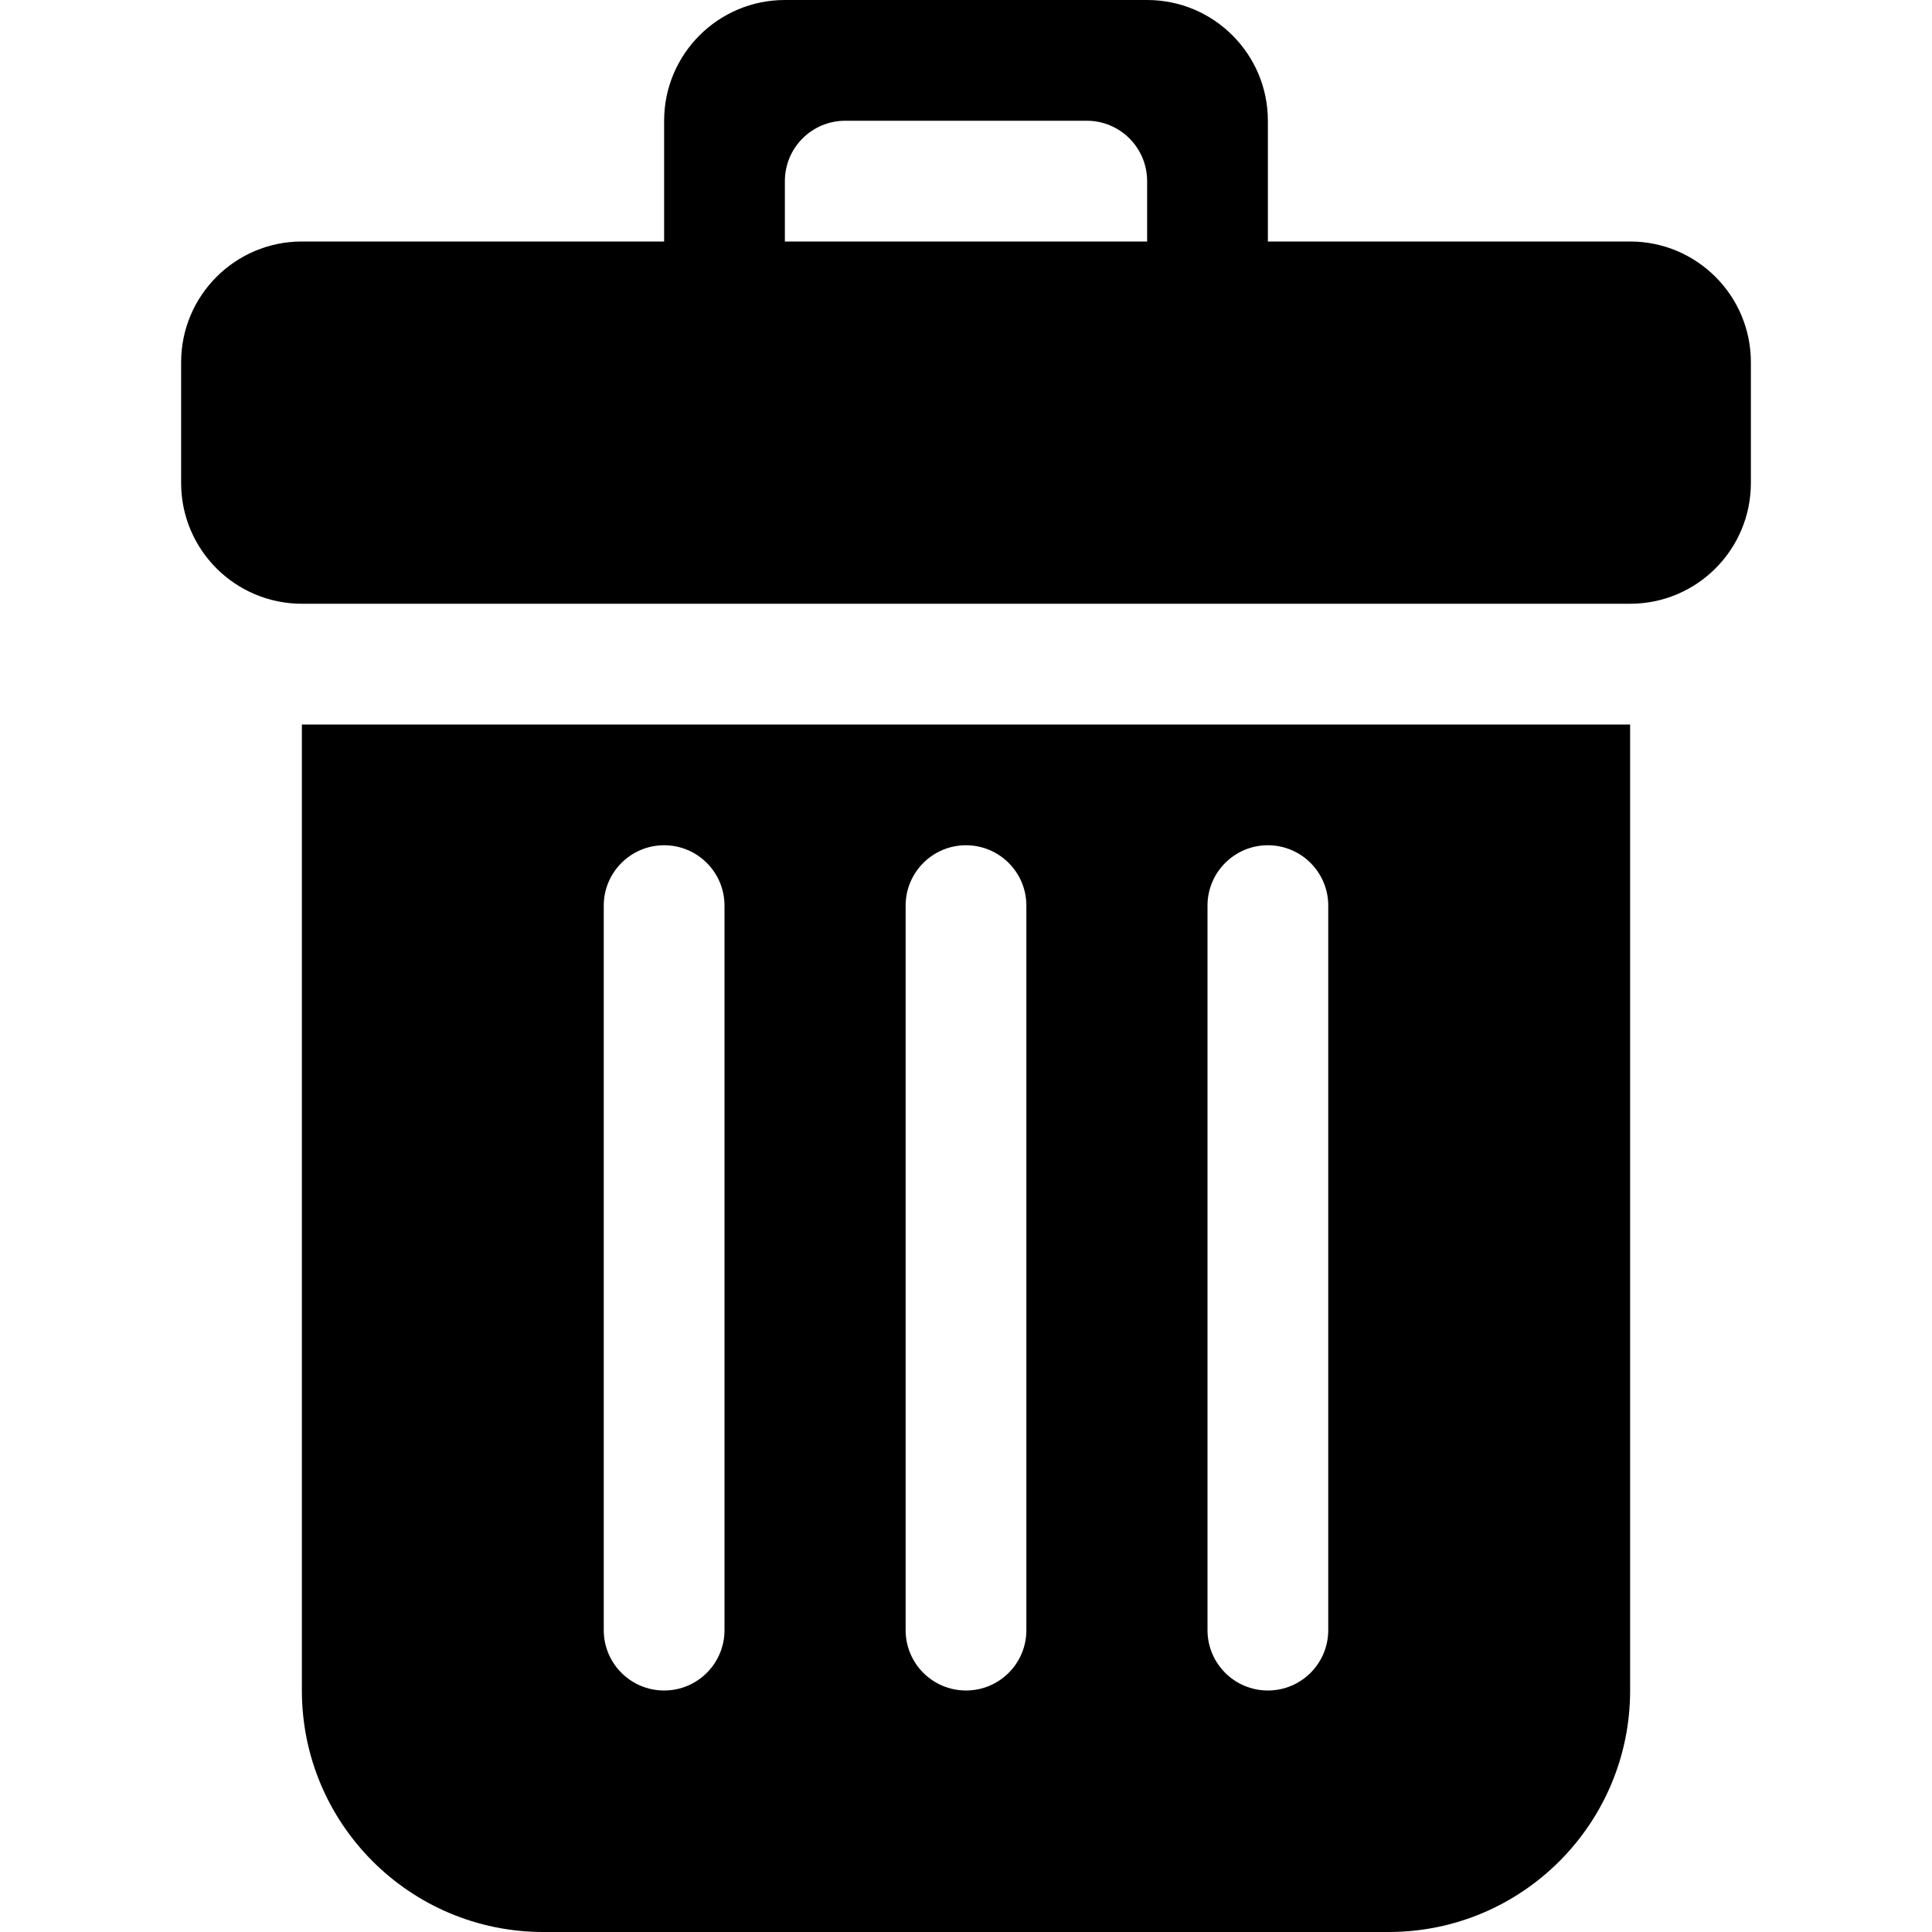
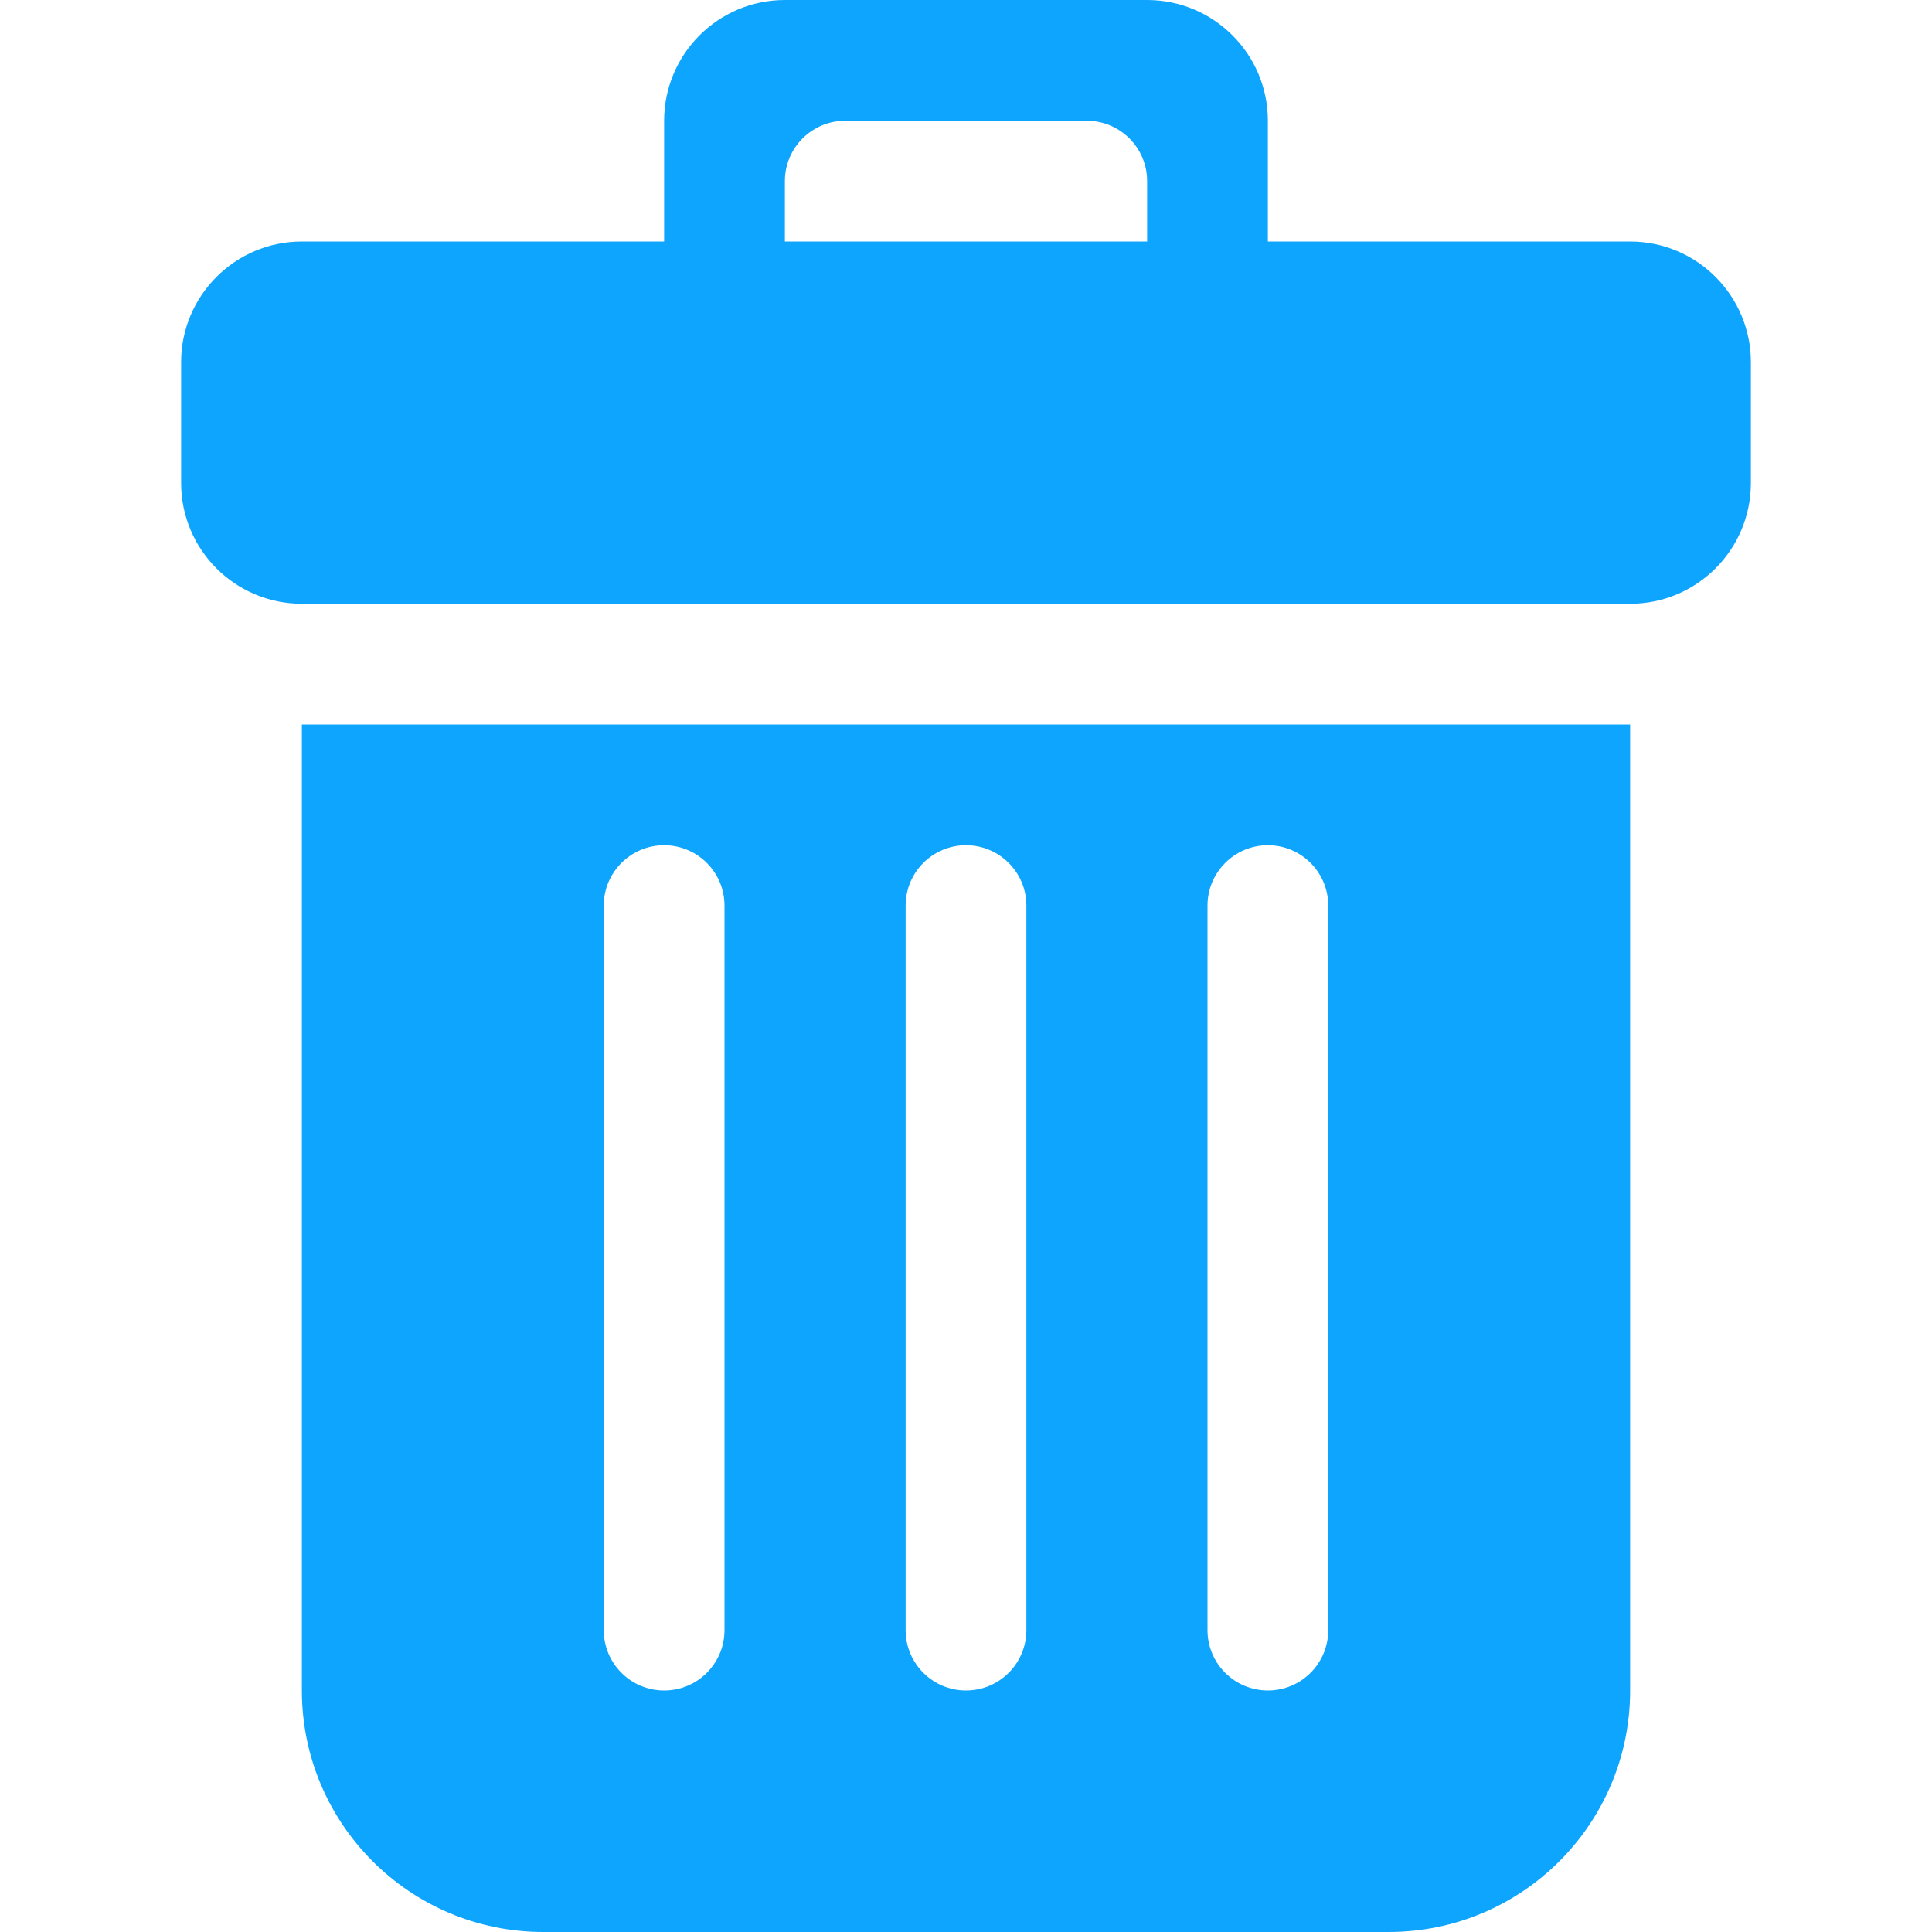
<svg xmlns="http://www.w3.org/2000/svg" width="800px" height="800px" viewBox="-3 0 32 32" version="1.1">
  <defs>

</defs>
  <g id="Page-1" stroke="none" stroke-width="1" fill="none" fill-rule="evenodd">
-     <g id="Icon-Set-Filled" transform="translate(-261, -205)" fill="#000000">
+     <g id="Icon-Set-Filled" transform="translate(-261, -205)" fill="#0ea5ff">
      <path d="M268,220 C268,219.448 268.448,219 269,219 C269.552,219 270,219.448 270,220 L270,232 C270,232.553 269.552,233 269,233 C268.448,233 268,232.553 268,232 L268,220 L268,220 Z M273,220 C273,219.448 273.448,219 274,219 C274.552,219 275,219.448 275,220 L275,232 C275,232.553 274.552,233 274,233 C273.448,233 273,232.553 273,232 L273,220 L273,220 Z M278,220 C278,219.448 278.448,219 279,219 C279.552,219 280,219.448 280,220 L280,232 C280,232.553 279.552,233 279,233 C278.448,233 278,232.553 278,232 L278,220 L278,220 Z M263,233 C263,235.209 264.791,237 267,237 L281,237 C283.209,237 285,235.209 285,233 L285,217 L263,217 L263,233 L263,233 Z M277,209 L271,209 L271,208 C271,207.447 271.448,207 272,207 L276,207 C276.552,207 277,207.447 277,208 L277,209 L277,209 Z M285,209 L279,209 L279,207 C279,205.896 278.104,205 277,205 L271,205 C269.896,205 269,205.896 269,207 L269,209 L263,209 C261.896,209 261,209.896 261,211 L261,213 C261,214.104 261.895,214.999 262.999,215 L285.002,215 C286.105,214.999 287,214.104 287,213 L287,211 C287,209.896 286.104,209 285,209 L285,209 Z" id="trash">

</path>
    </g>
  </g>
</svg>
